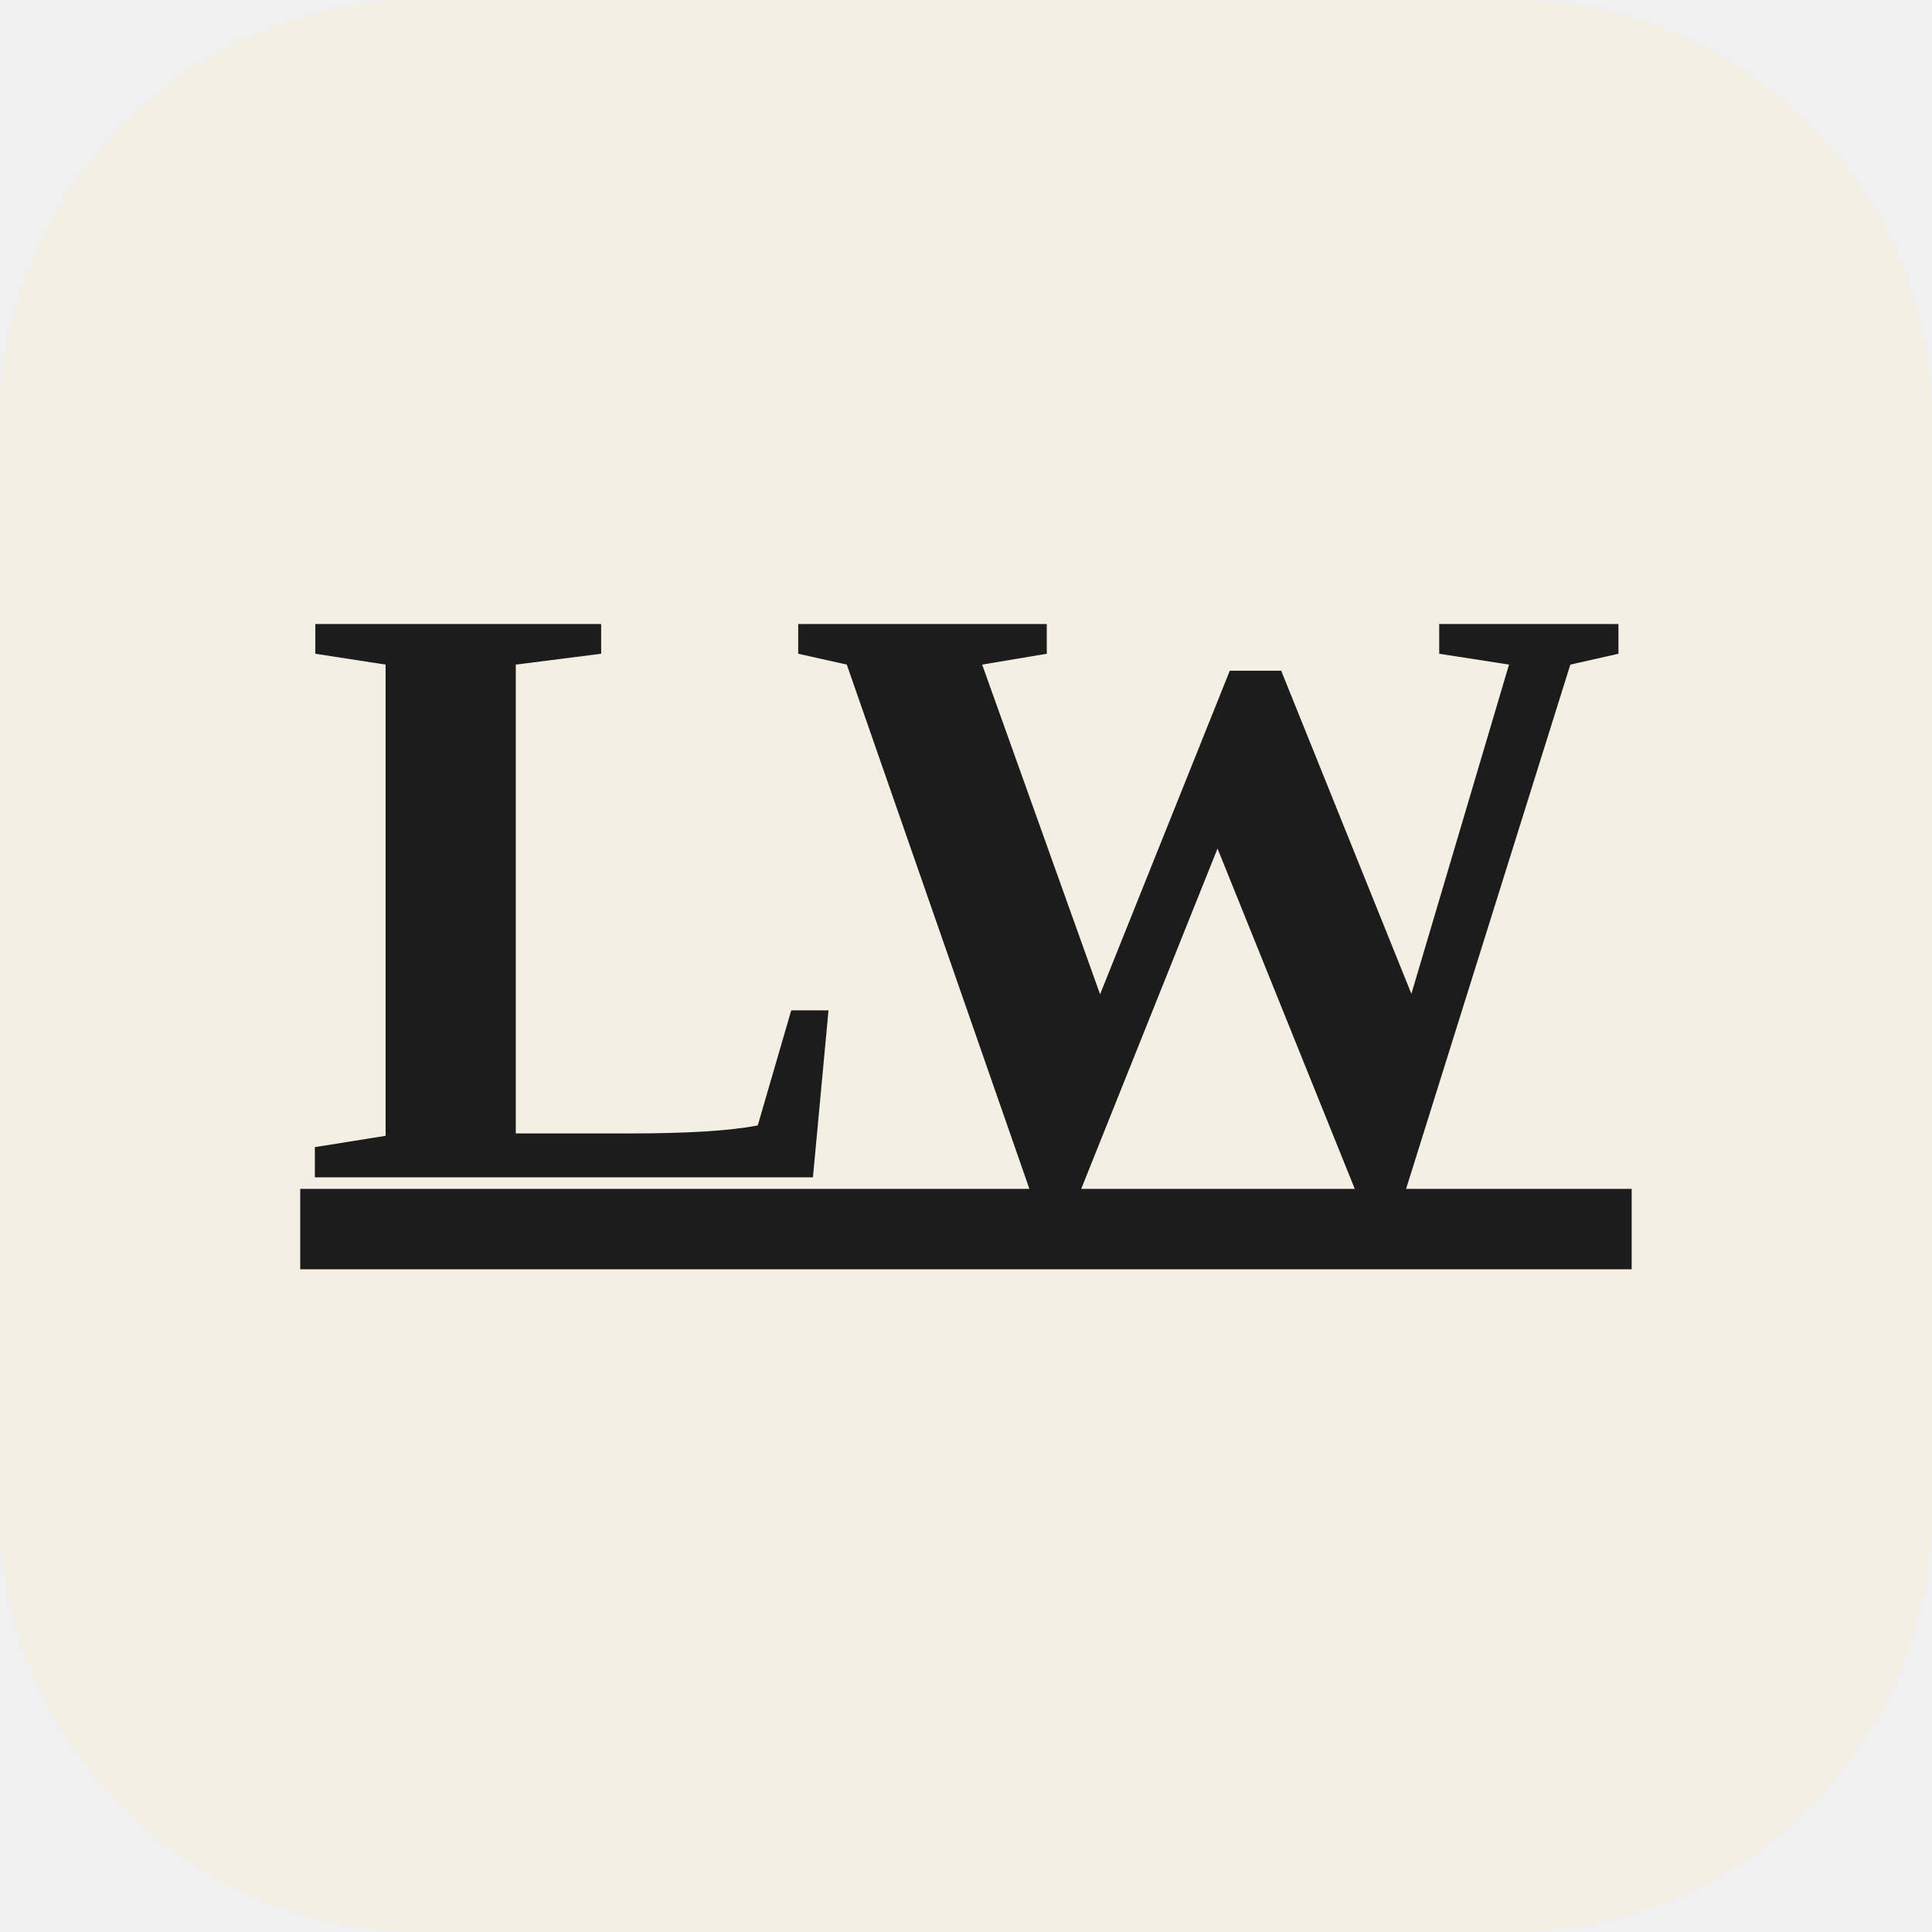
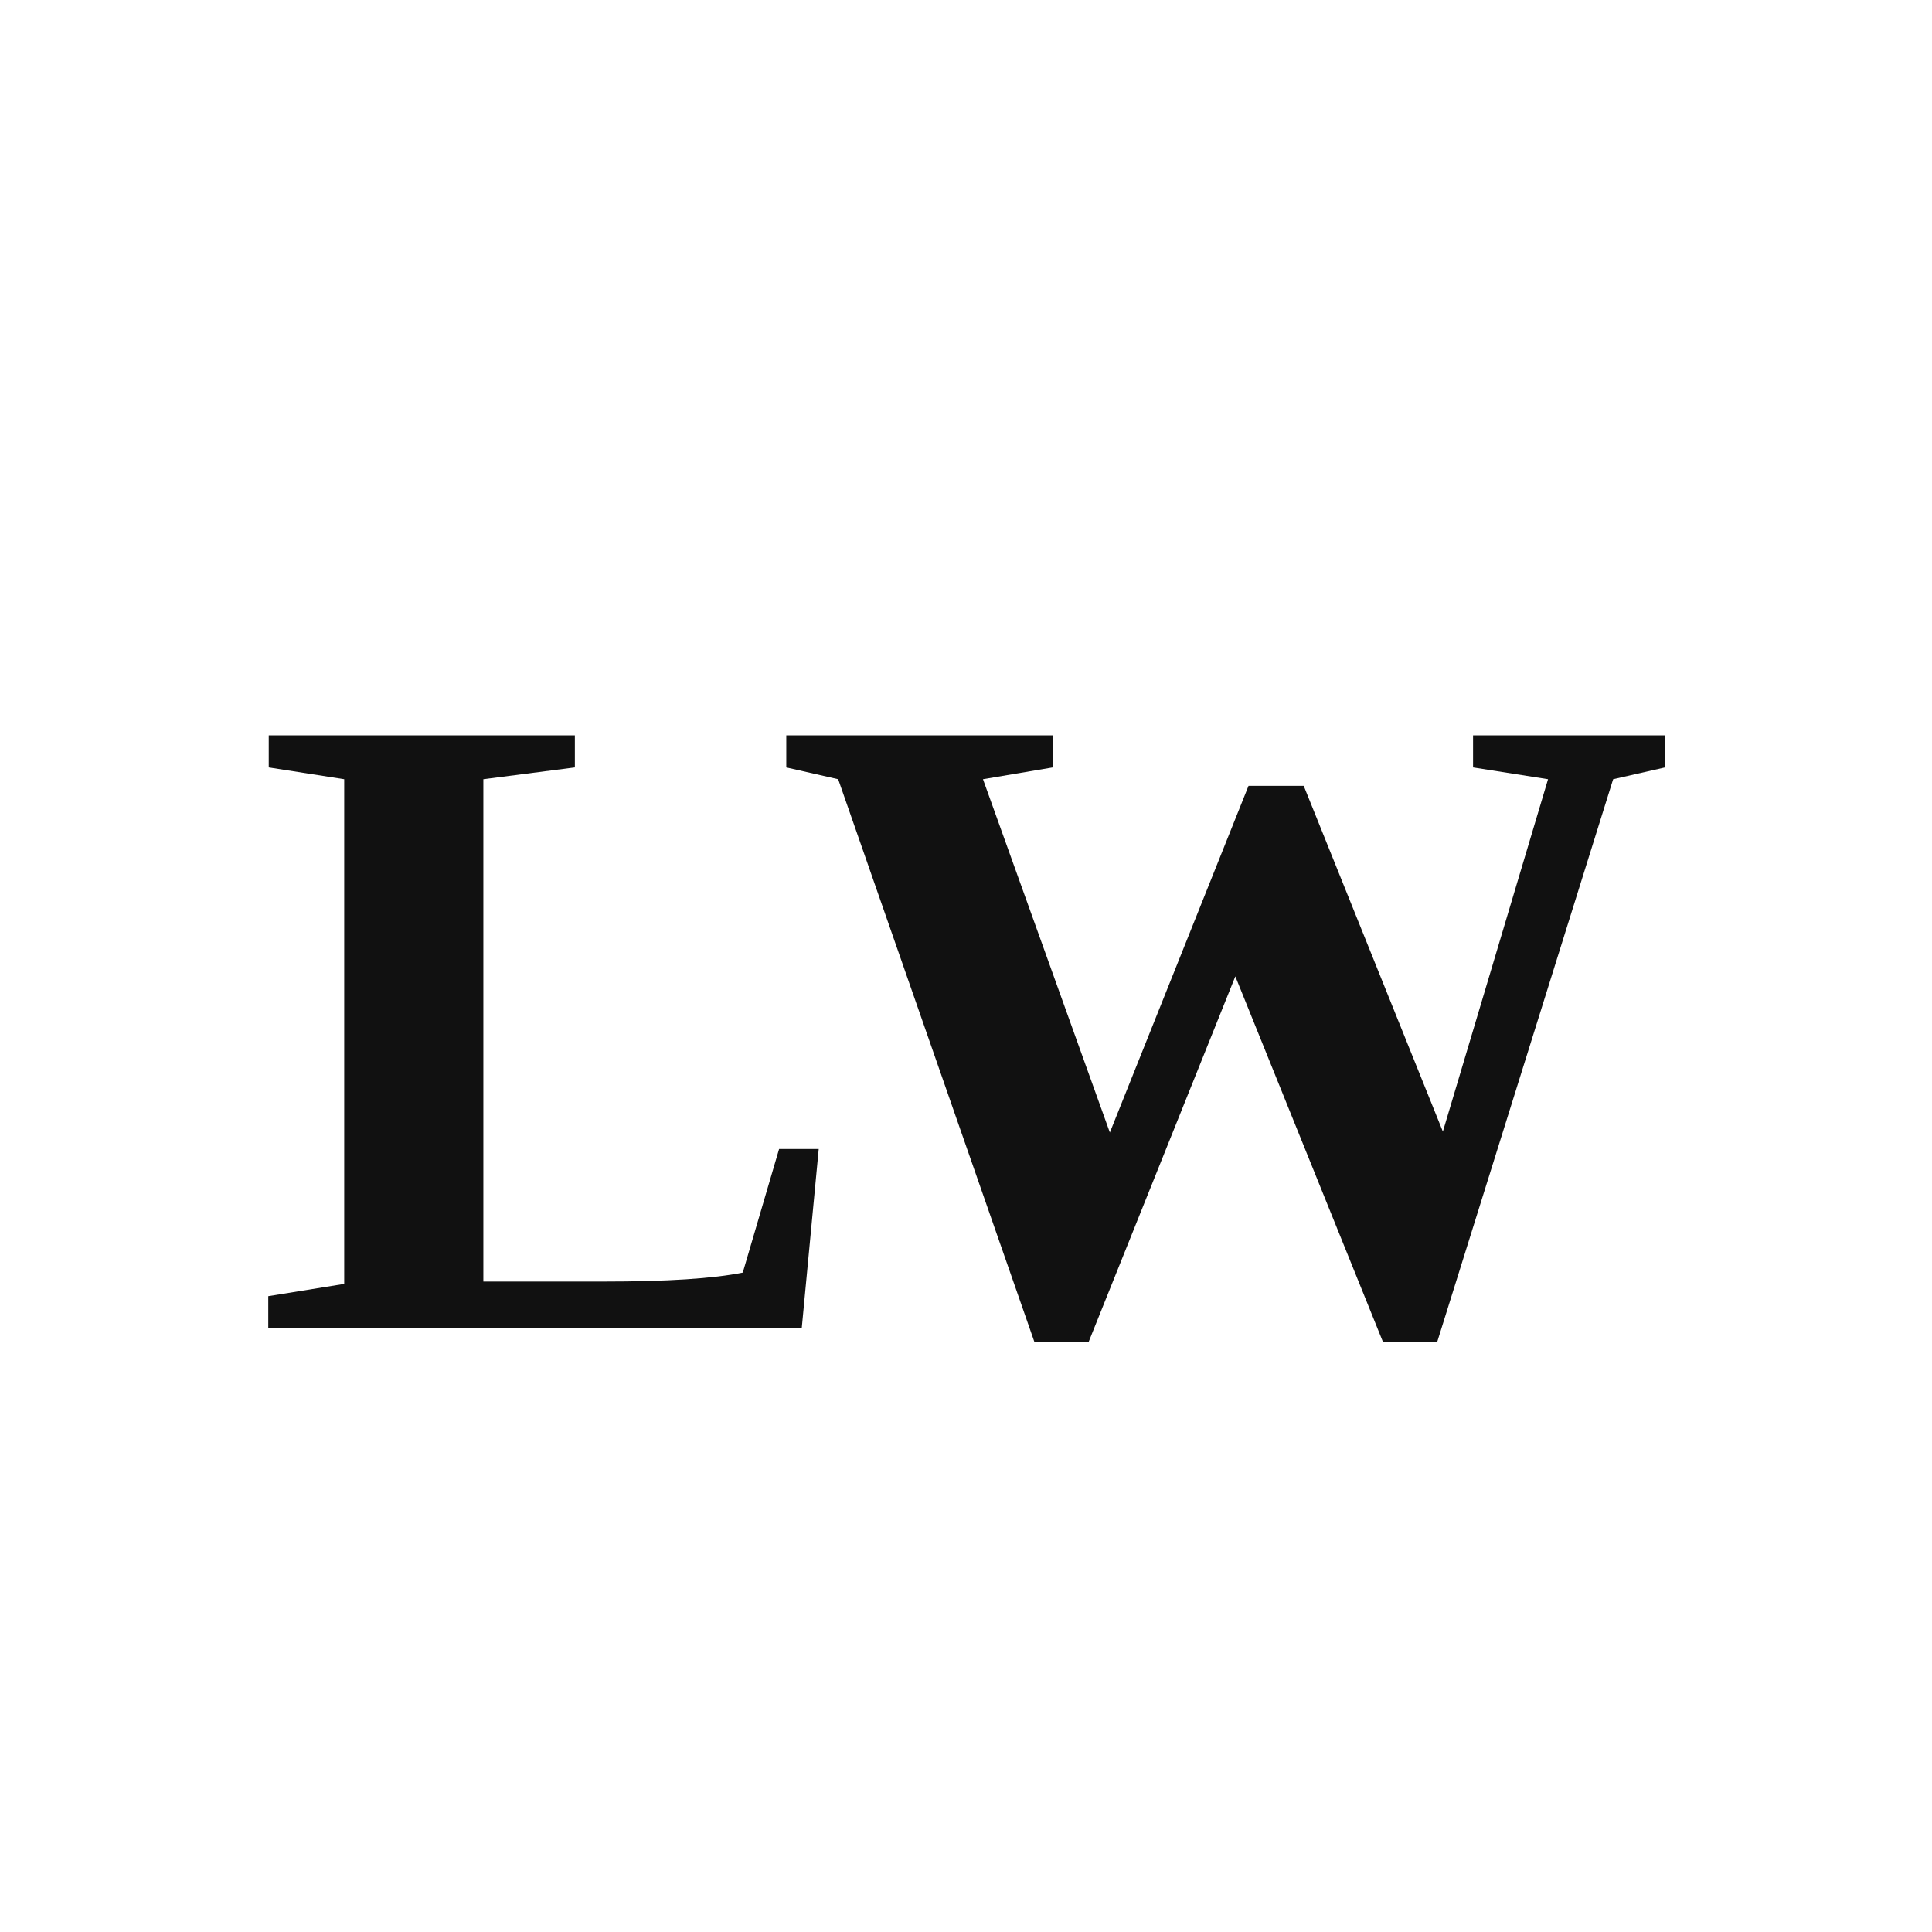
<svg xmlns="http://www.w3.org/2000/svg" viewBox="0 0 64 64">
-   <rect width="64" height="64" rx="14" fill="#f4efe2" />
-   <text x="32" y="39" text-anchor="middle" text-decoration="underline" style="text-underline-offset: 3px" font-family="Georgia, 'Times New Roman', serif" font-size="28" font-weight="700" fill="#1c1c1c">LW</text>
+   <rect width="64" height="64" fill="#ffffff" />
+   <text x="32" y="44" text-anchor="middle" dominant-baseline="alphabetic" font-family="Georgia, 'Times New Roman', serif" font-size="30" font-weight="700" fill="#111111">LW</text>
</svg>
